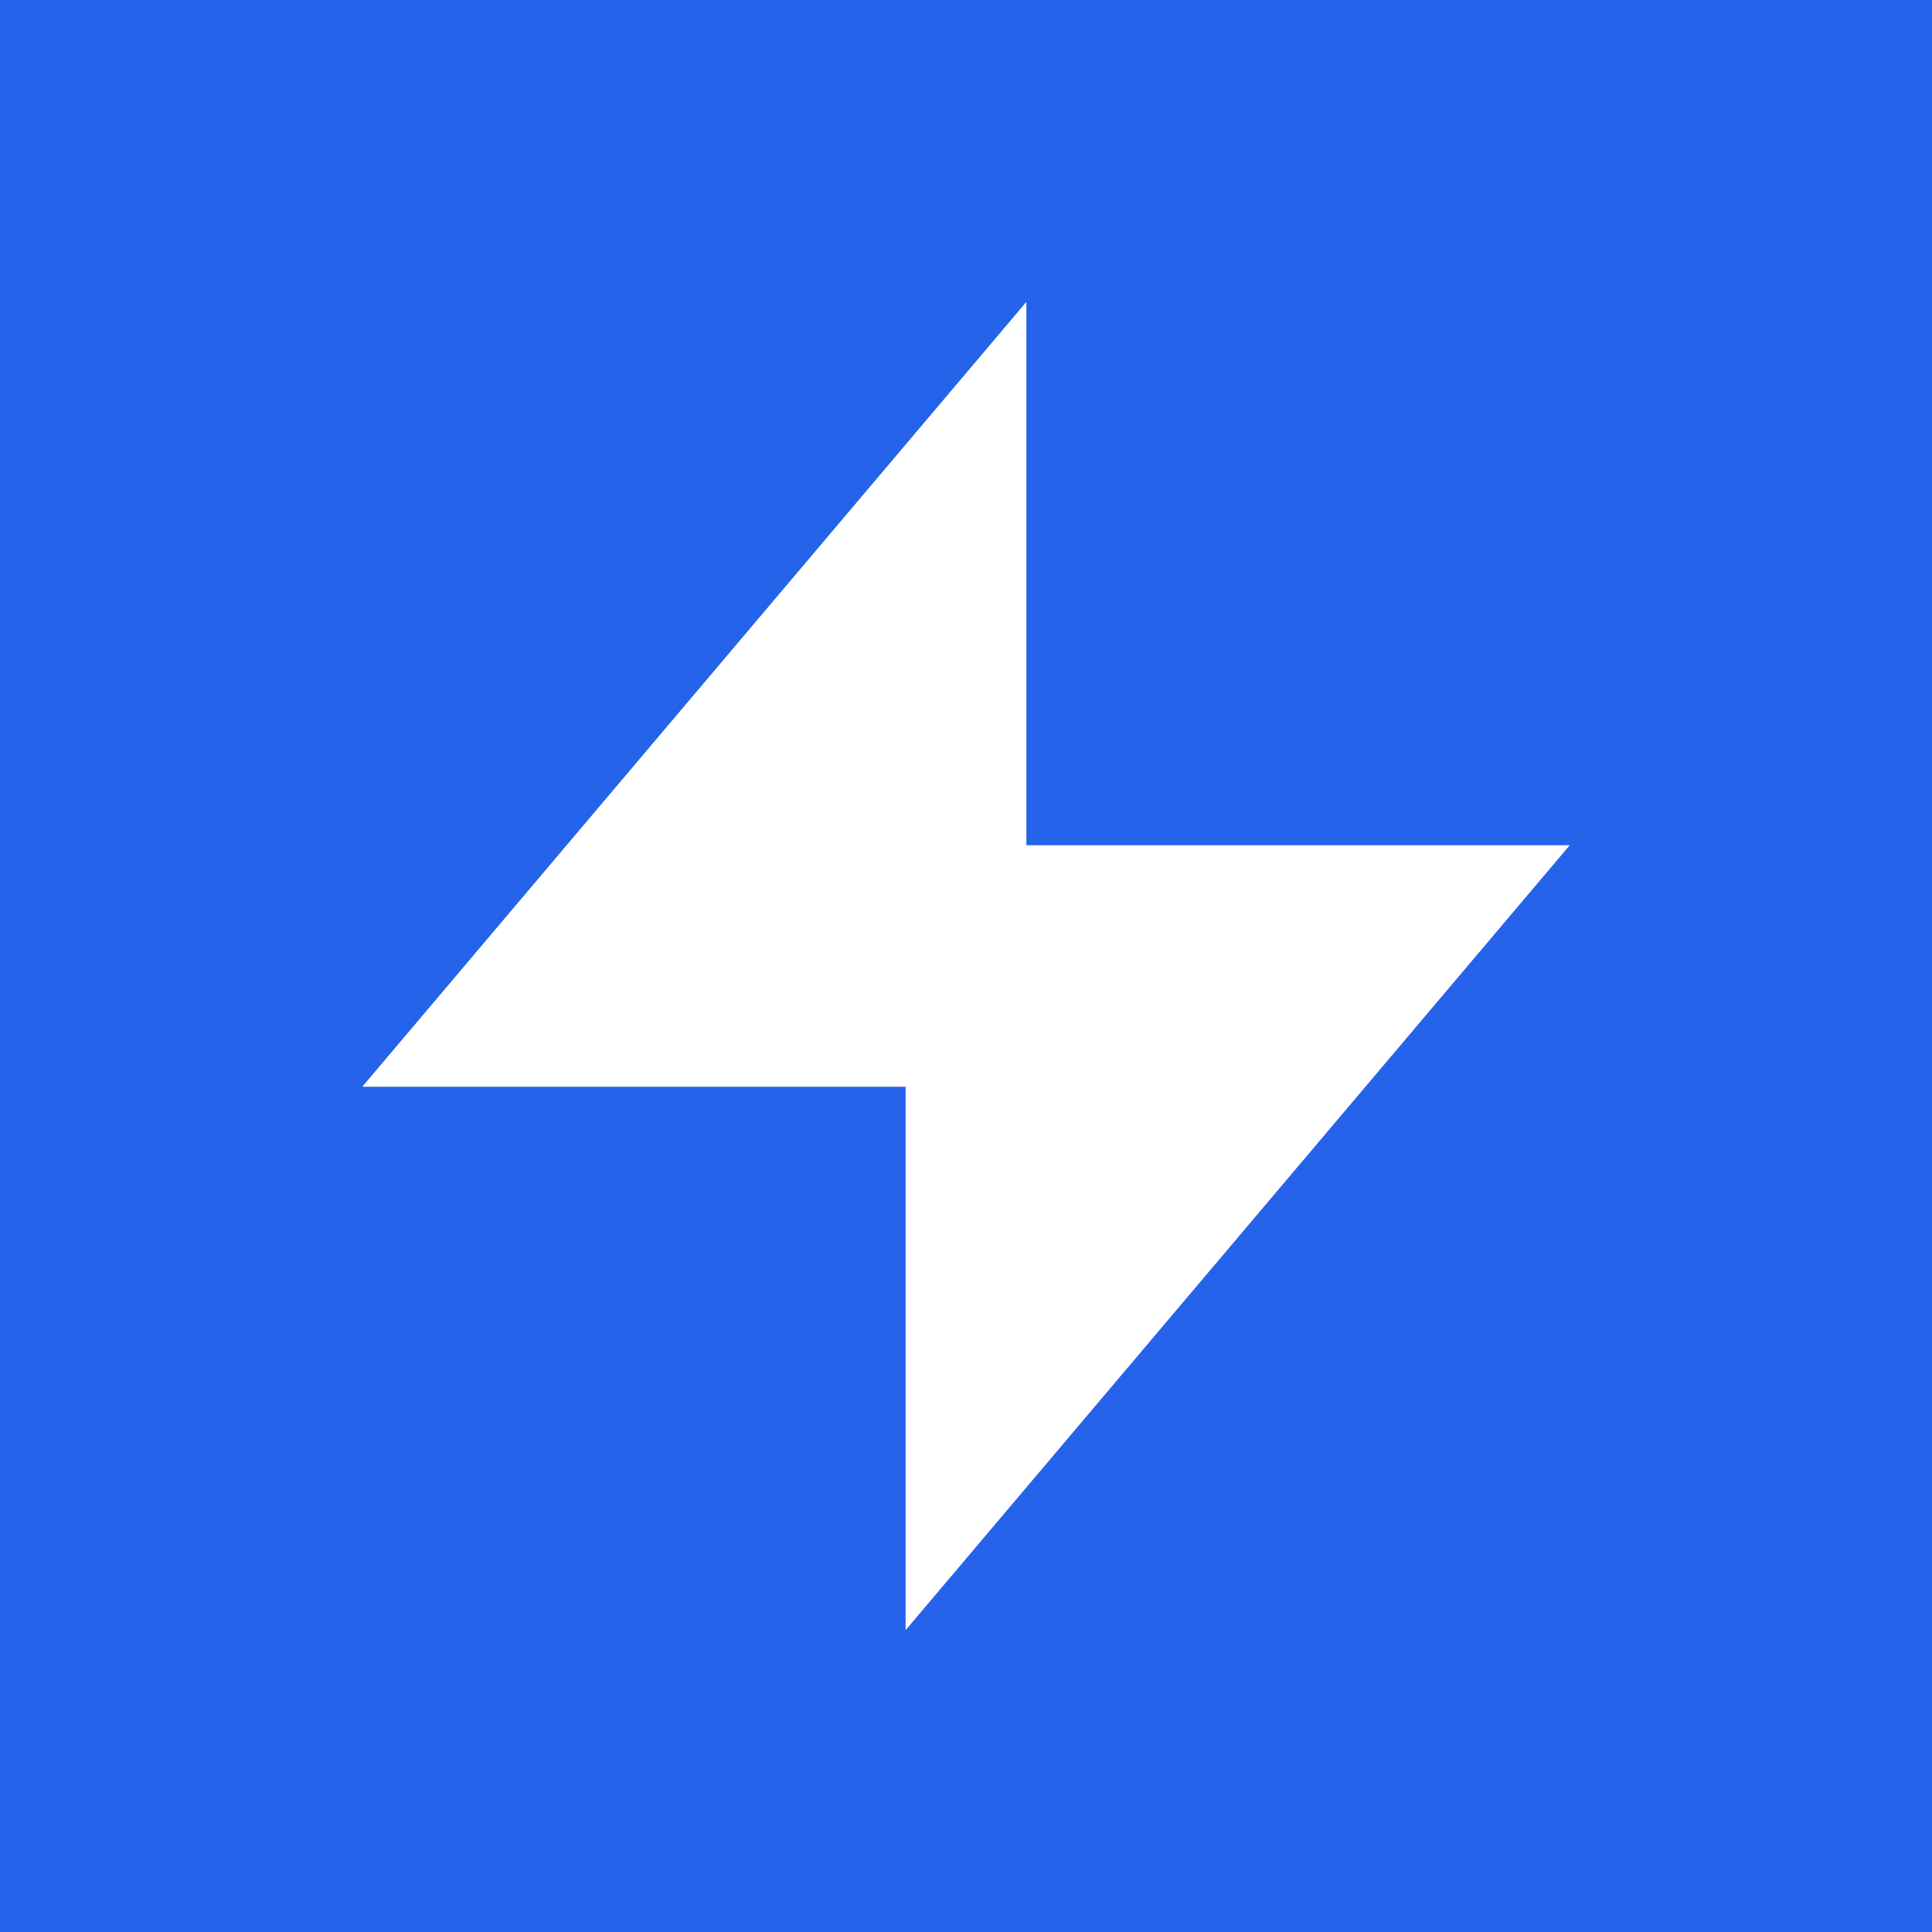
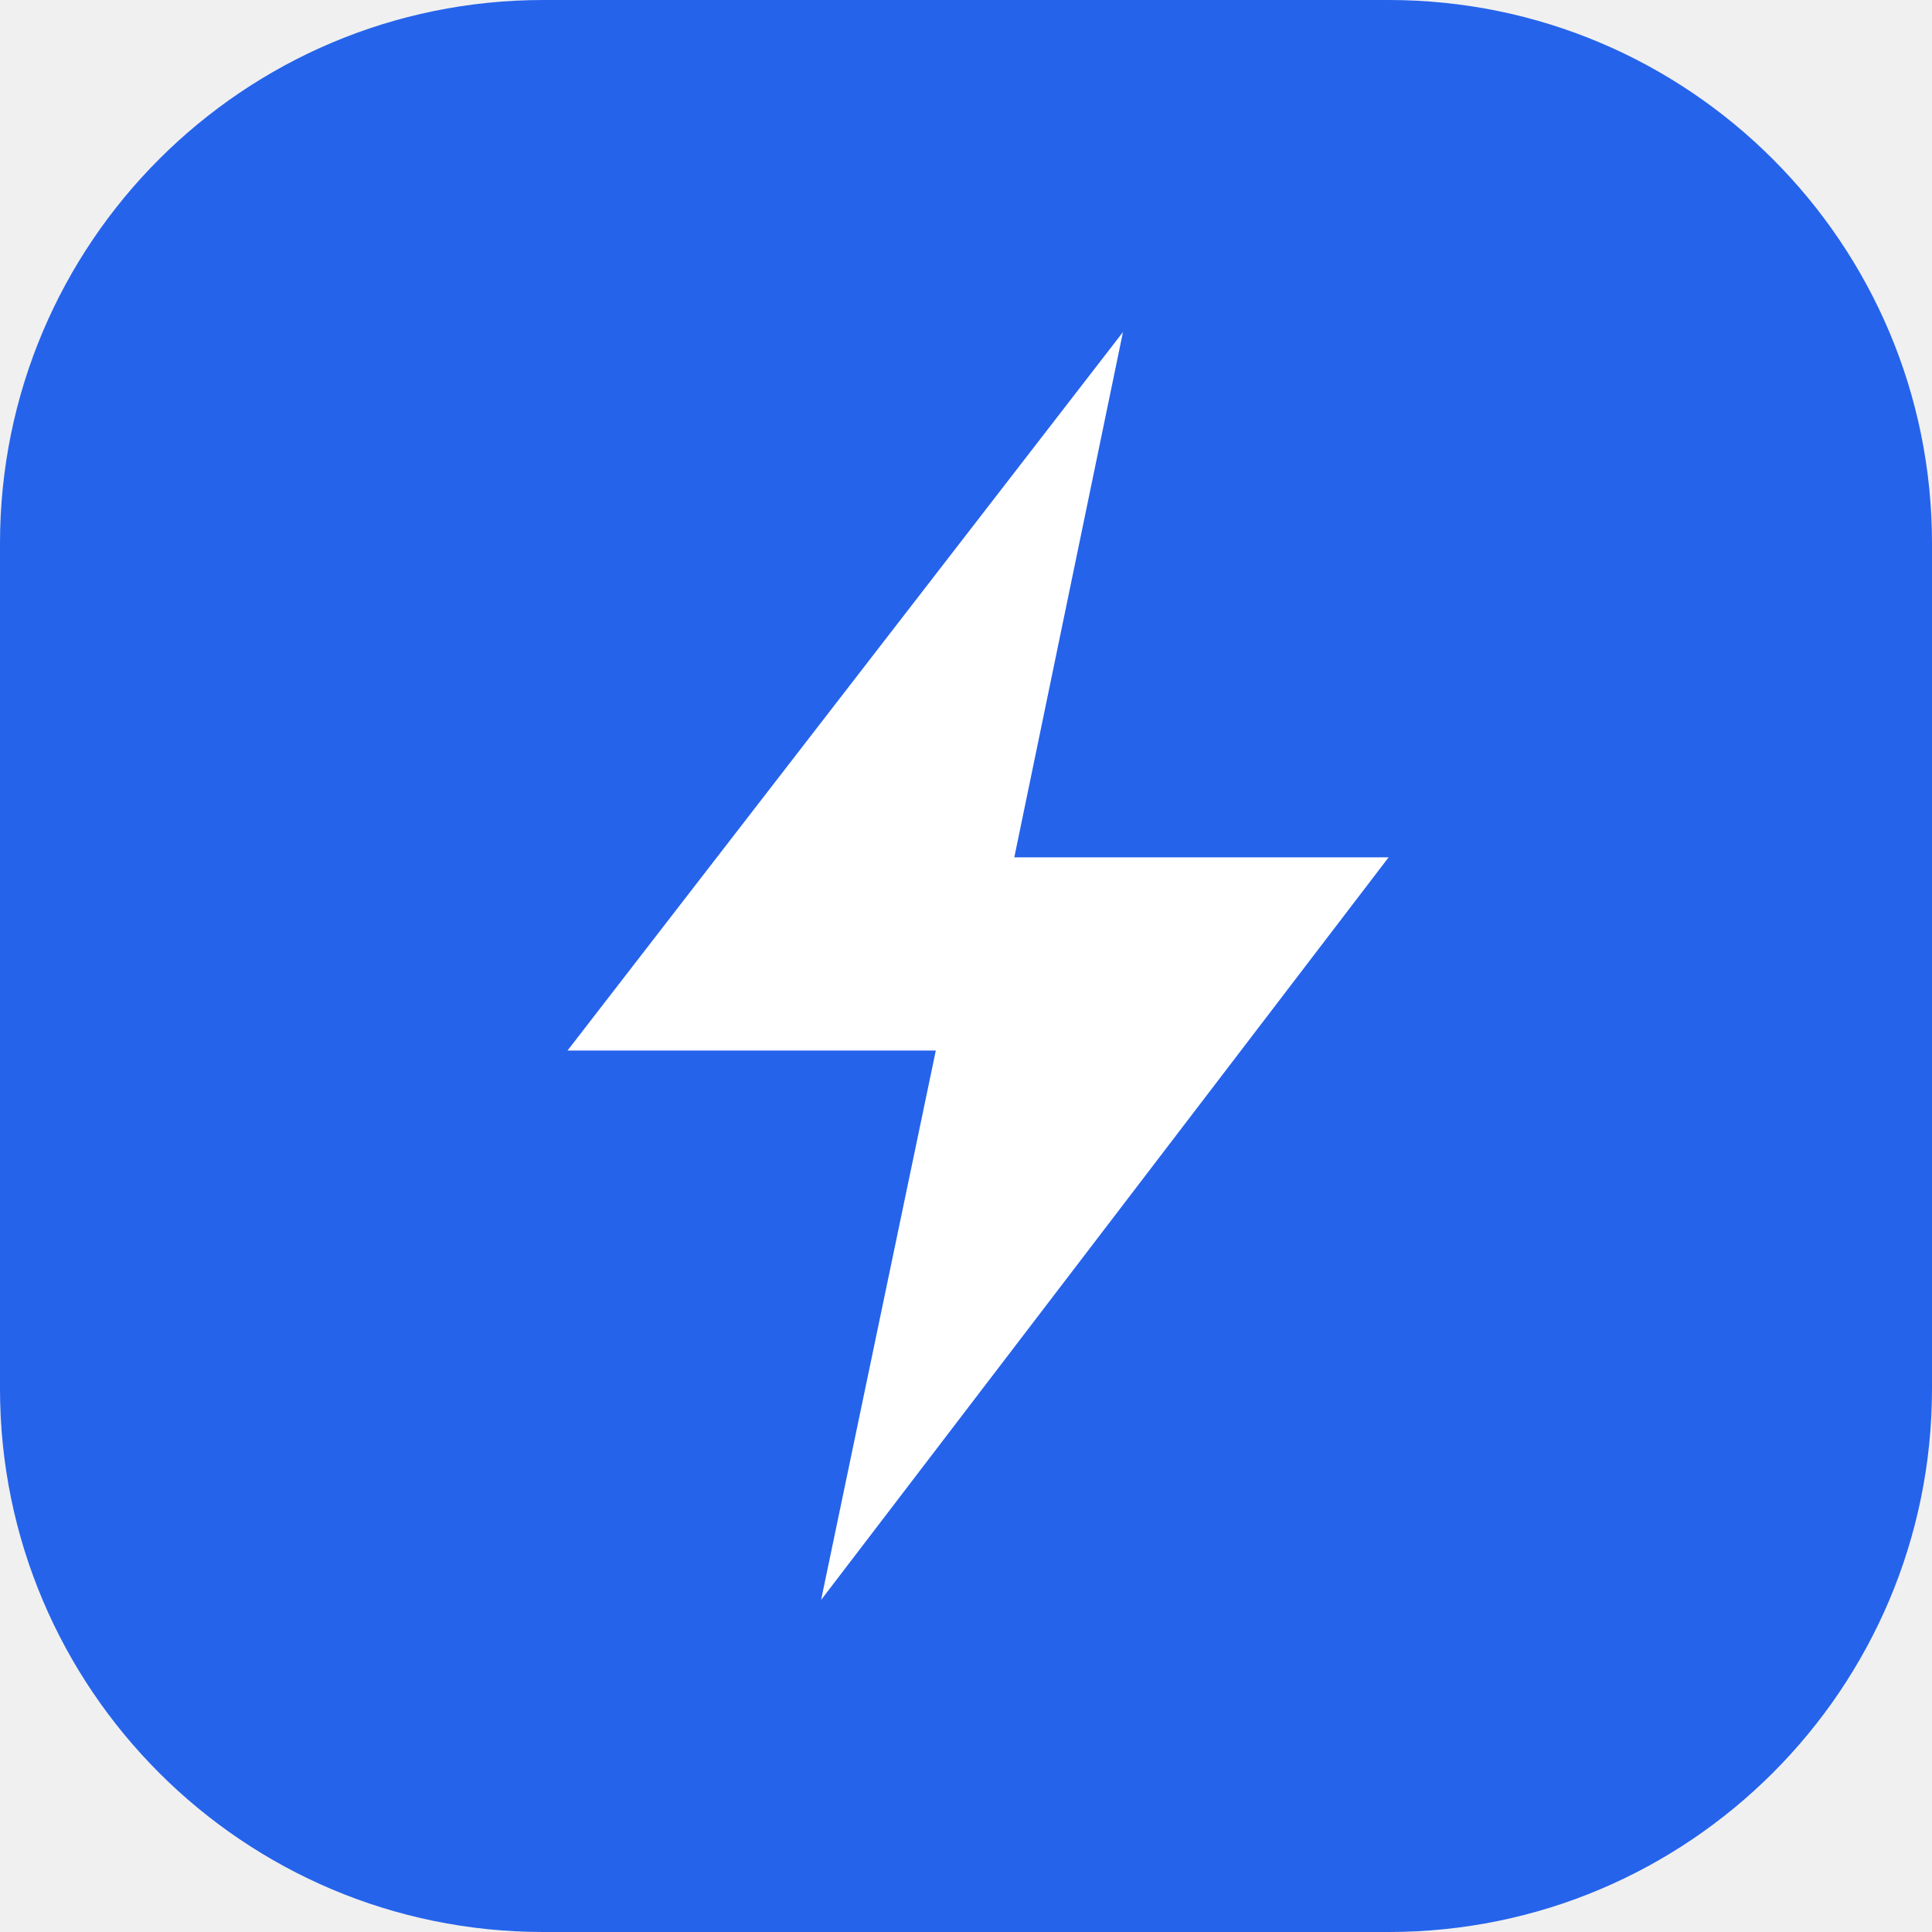
<svg xmlns="http://www.w3.org/2000/svg" viewBox="0 0 32 32">
-   <rect width="32" height="32" fill="#2563EB" />
-   <g transform="translate(4,4)">
-     <polygon points="13,1 2,14 11,14 11,23 22,10 13,10" fill="white" />
-   </g>
+   <rect width="32" height="32" rx="9" fill="#2563EB" />
+   <path d="M18.6 5.5 9.4 17.4h6.1l-1.9 9.1 9.4-12.3h-6.2l1.8-8.7Z" fill="#FFFFFF" />
</svg>
